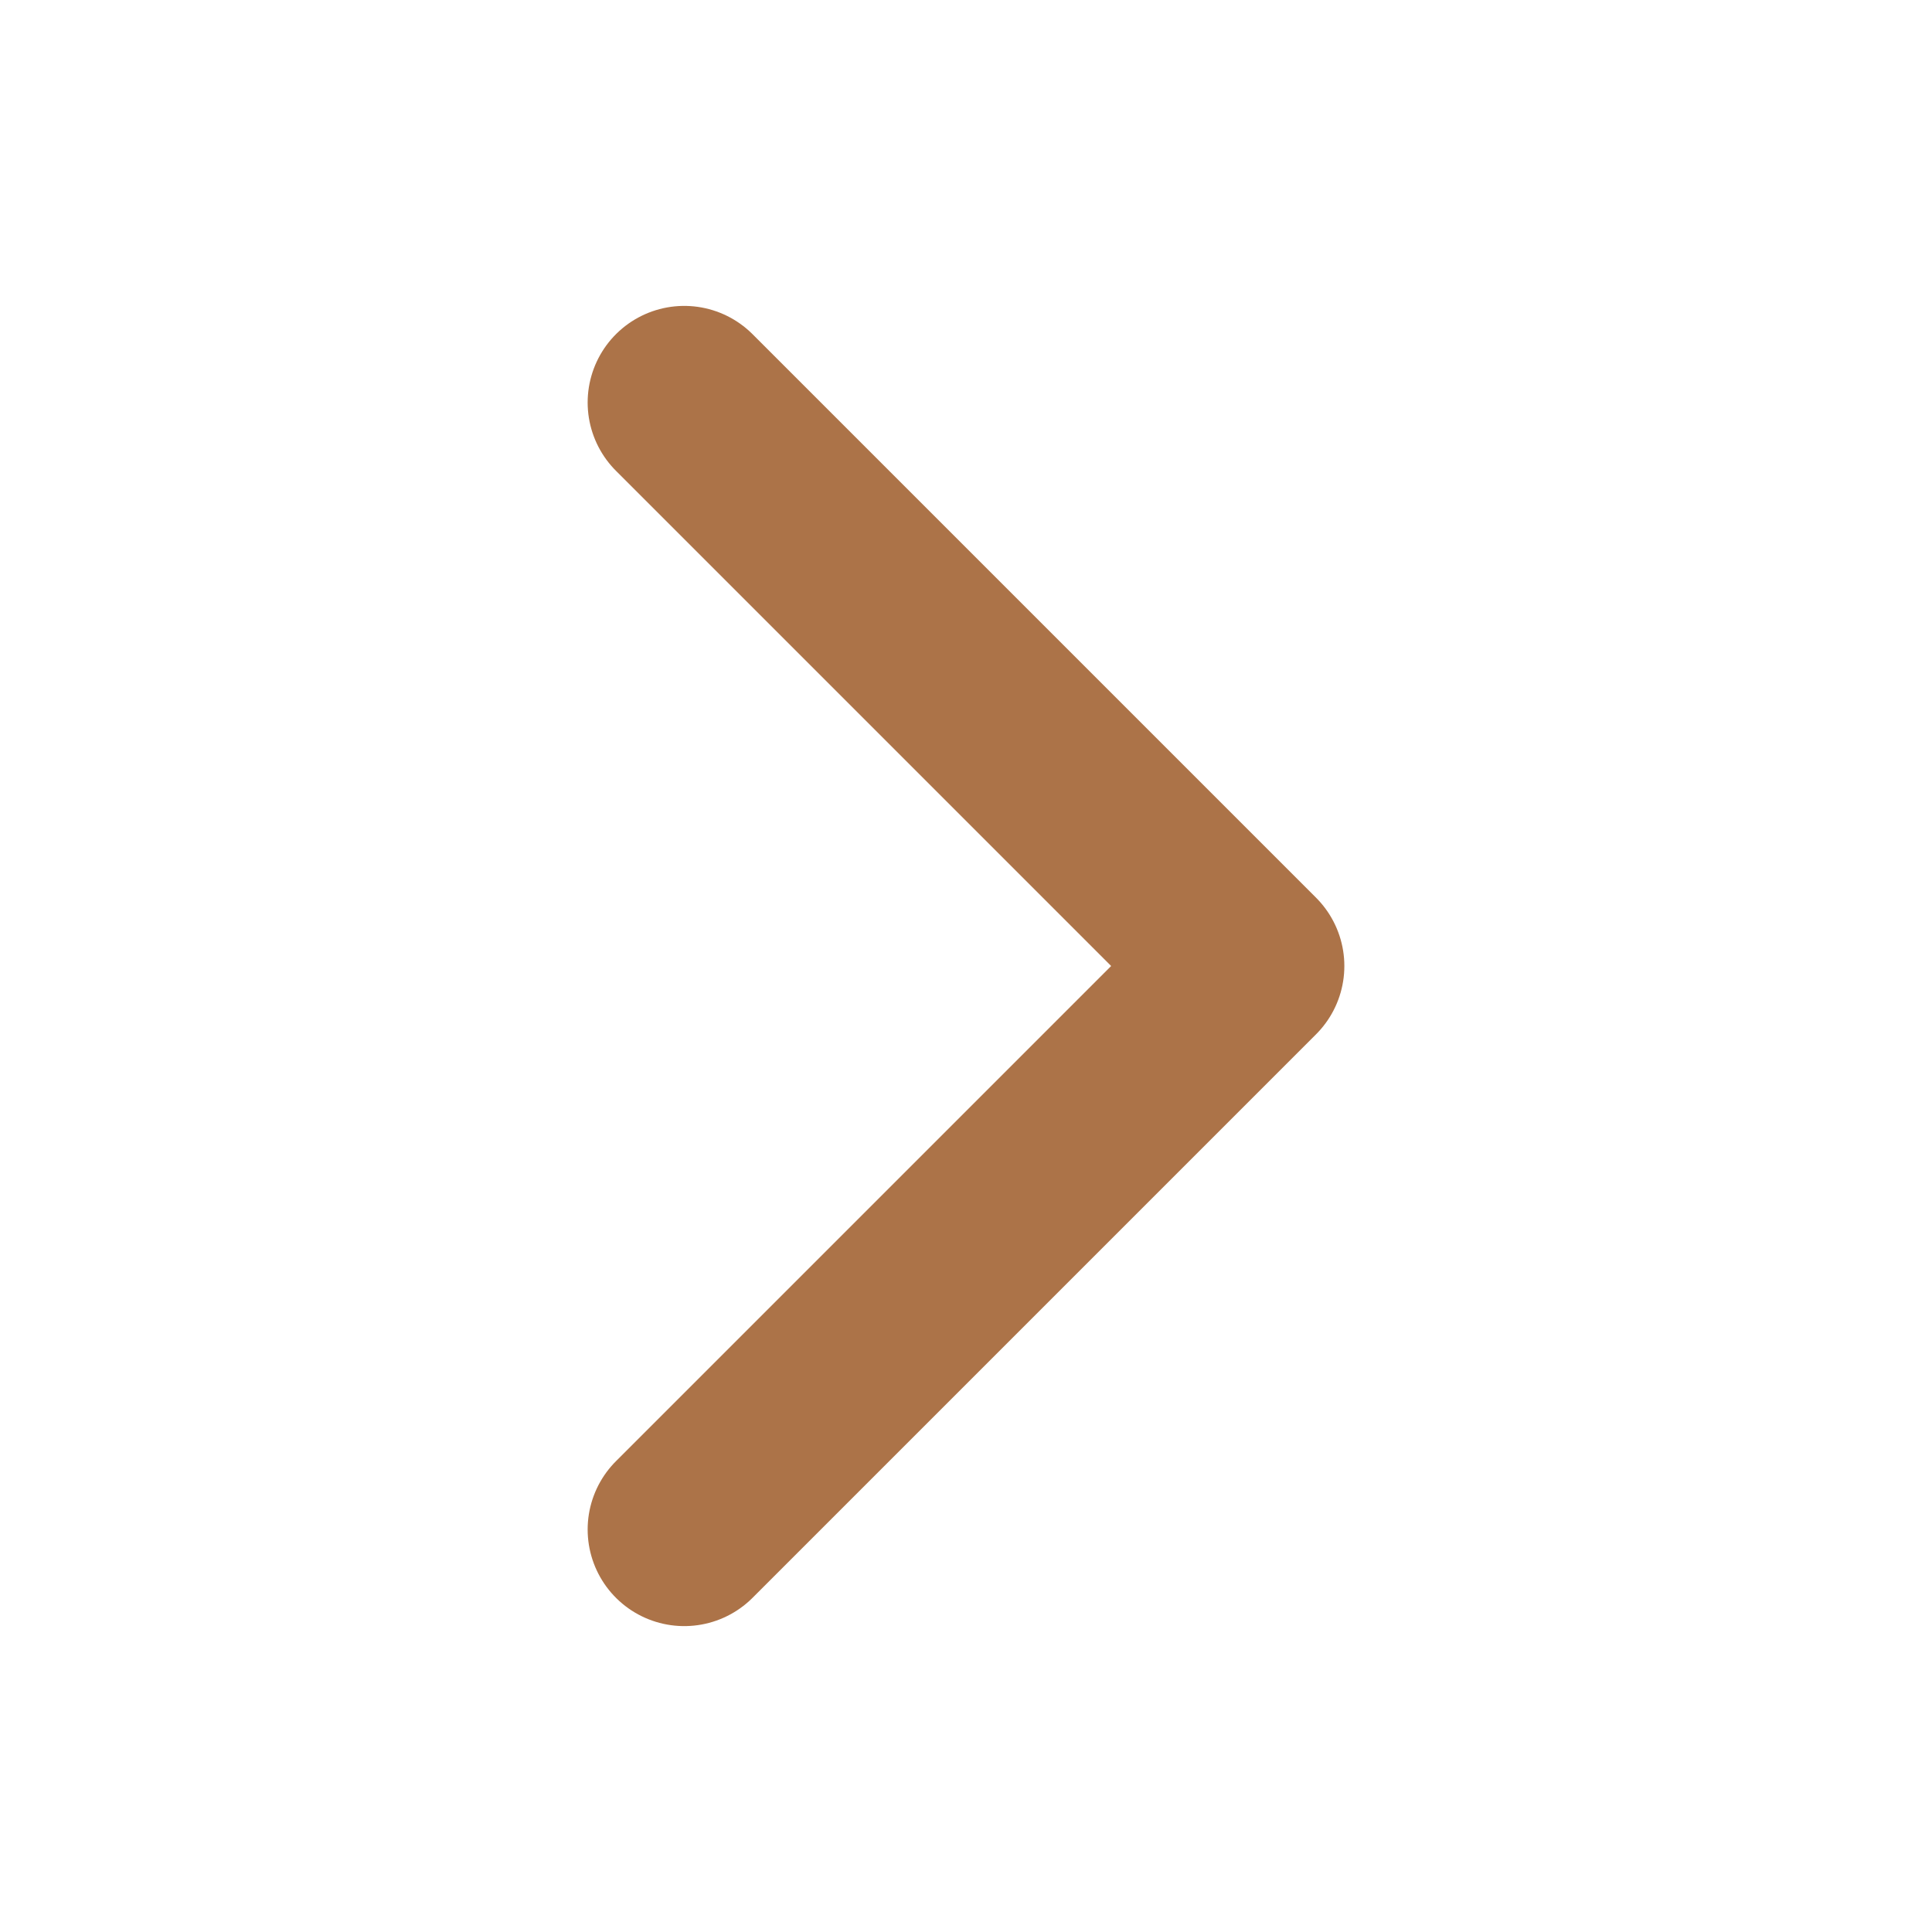
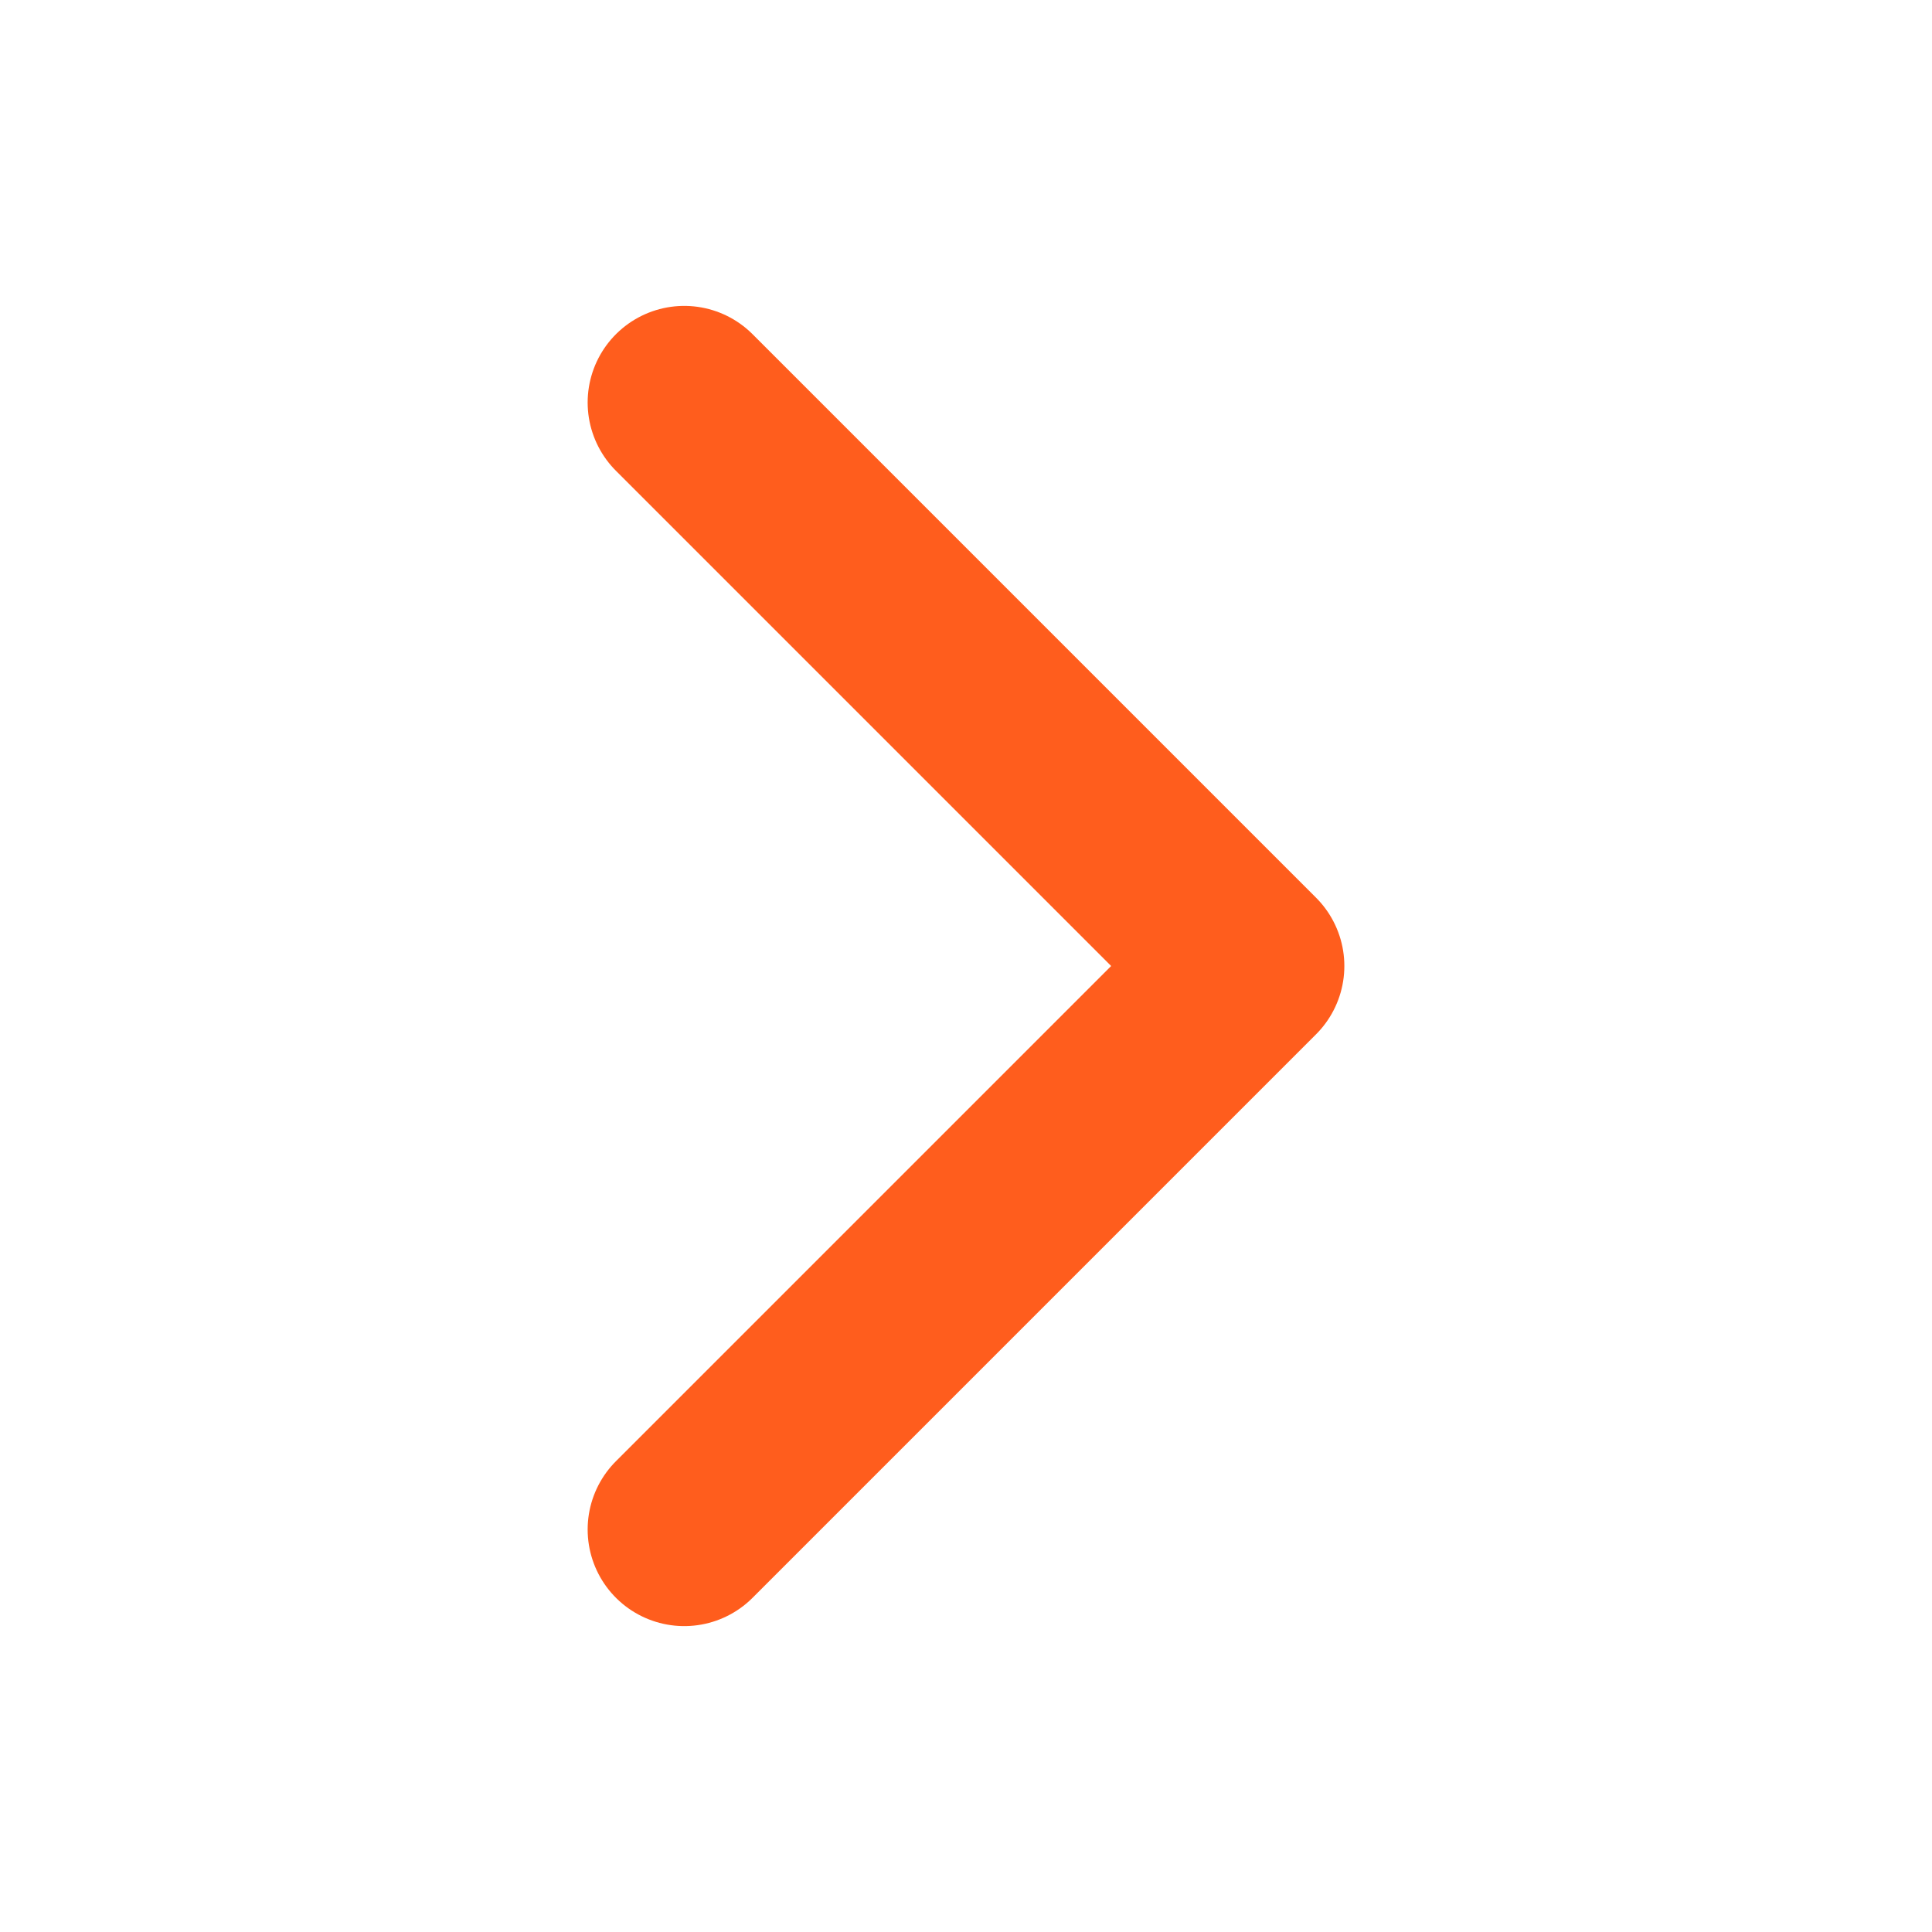
- <svg xmlns="http://www.w3.org/2000/svg" width="64px" height="64px" viewBox="0 0 24.00 24.00" fill="#ac7348" transform="rotate(0)matrix(1, 0, 0, 1, 0, 0)" stroke="#ac7348">
+ <svg xmlns="http://www.w3.org/2000/svg" width="64px" height="64px" viewBox="0 0 24.00 24.00" fill="#ff5d1d" transform="rotate(0)matrix(1, 0, 0, 1, 0, 0)" stroke="#ff5d1d">
  <g id="SVGRepo_bgCarrier" stroke-width="0" transform="translate(0,0), scale(1)" />
  <g id="SVGRepo_tracerCarrier" stroke-linecap="round" stroke-linejoin="round" stroke="#CCCCCC" stroke-width="0.288" />
  <g id="SVGRepo_iconCarrier">
    <g id="Complete">
      <g id="F-Chevron">
-         <polyline fill="none" id="Right" points="8.5 5 15.5 12 8.5 19" stroke="#ac7348" stroke-linecap="round" stroke-linejoin="round" stroke-width="2.4" />
+         <polyline fill="none" id="Right" points="8.5 5 15.5 12 8.5 19" stroke="#ff5d1d" stroke-linecap="round" stroke-linejoin="round" stroke-width="2.4" />
      </g>
    </g>
  </g>
</svg>
